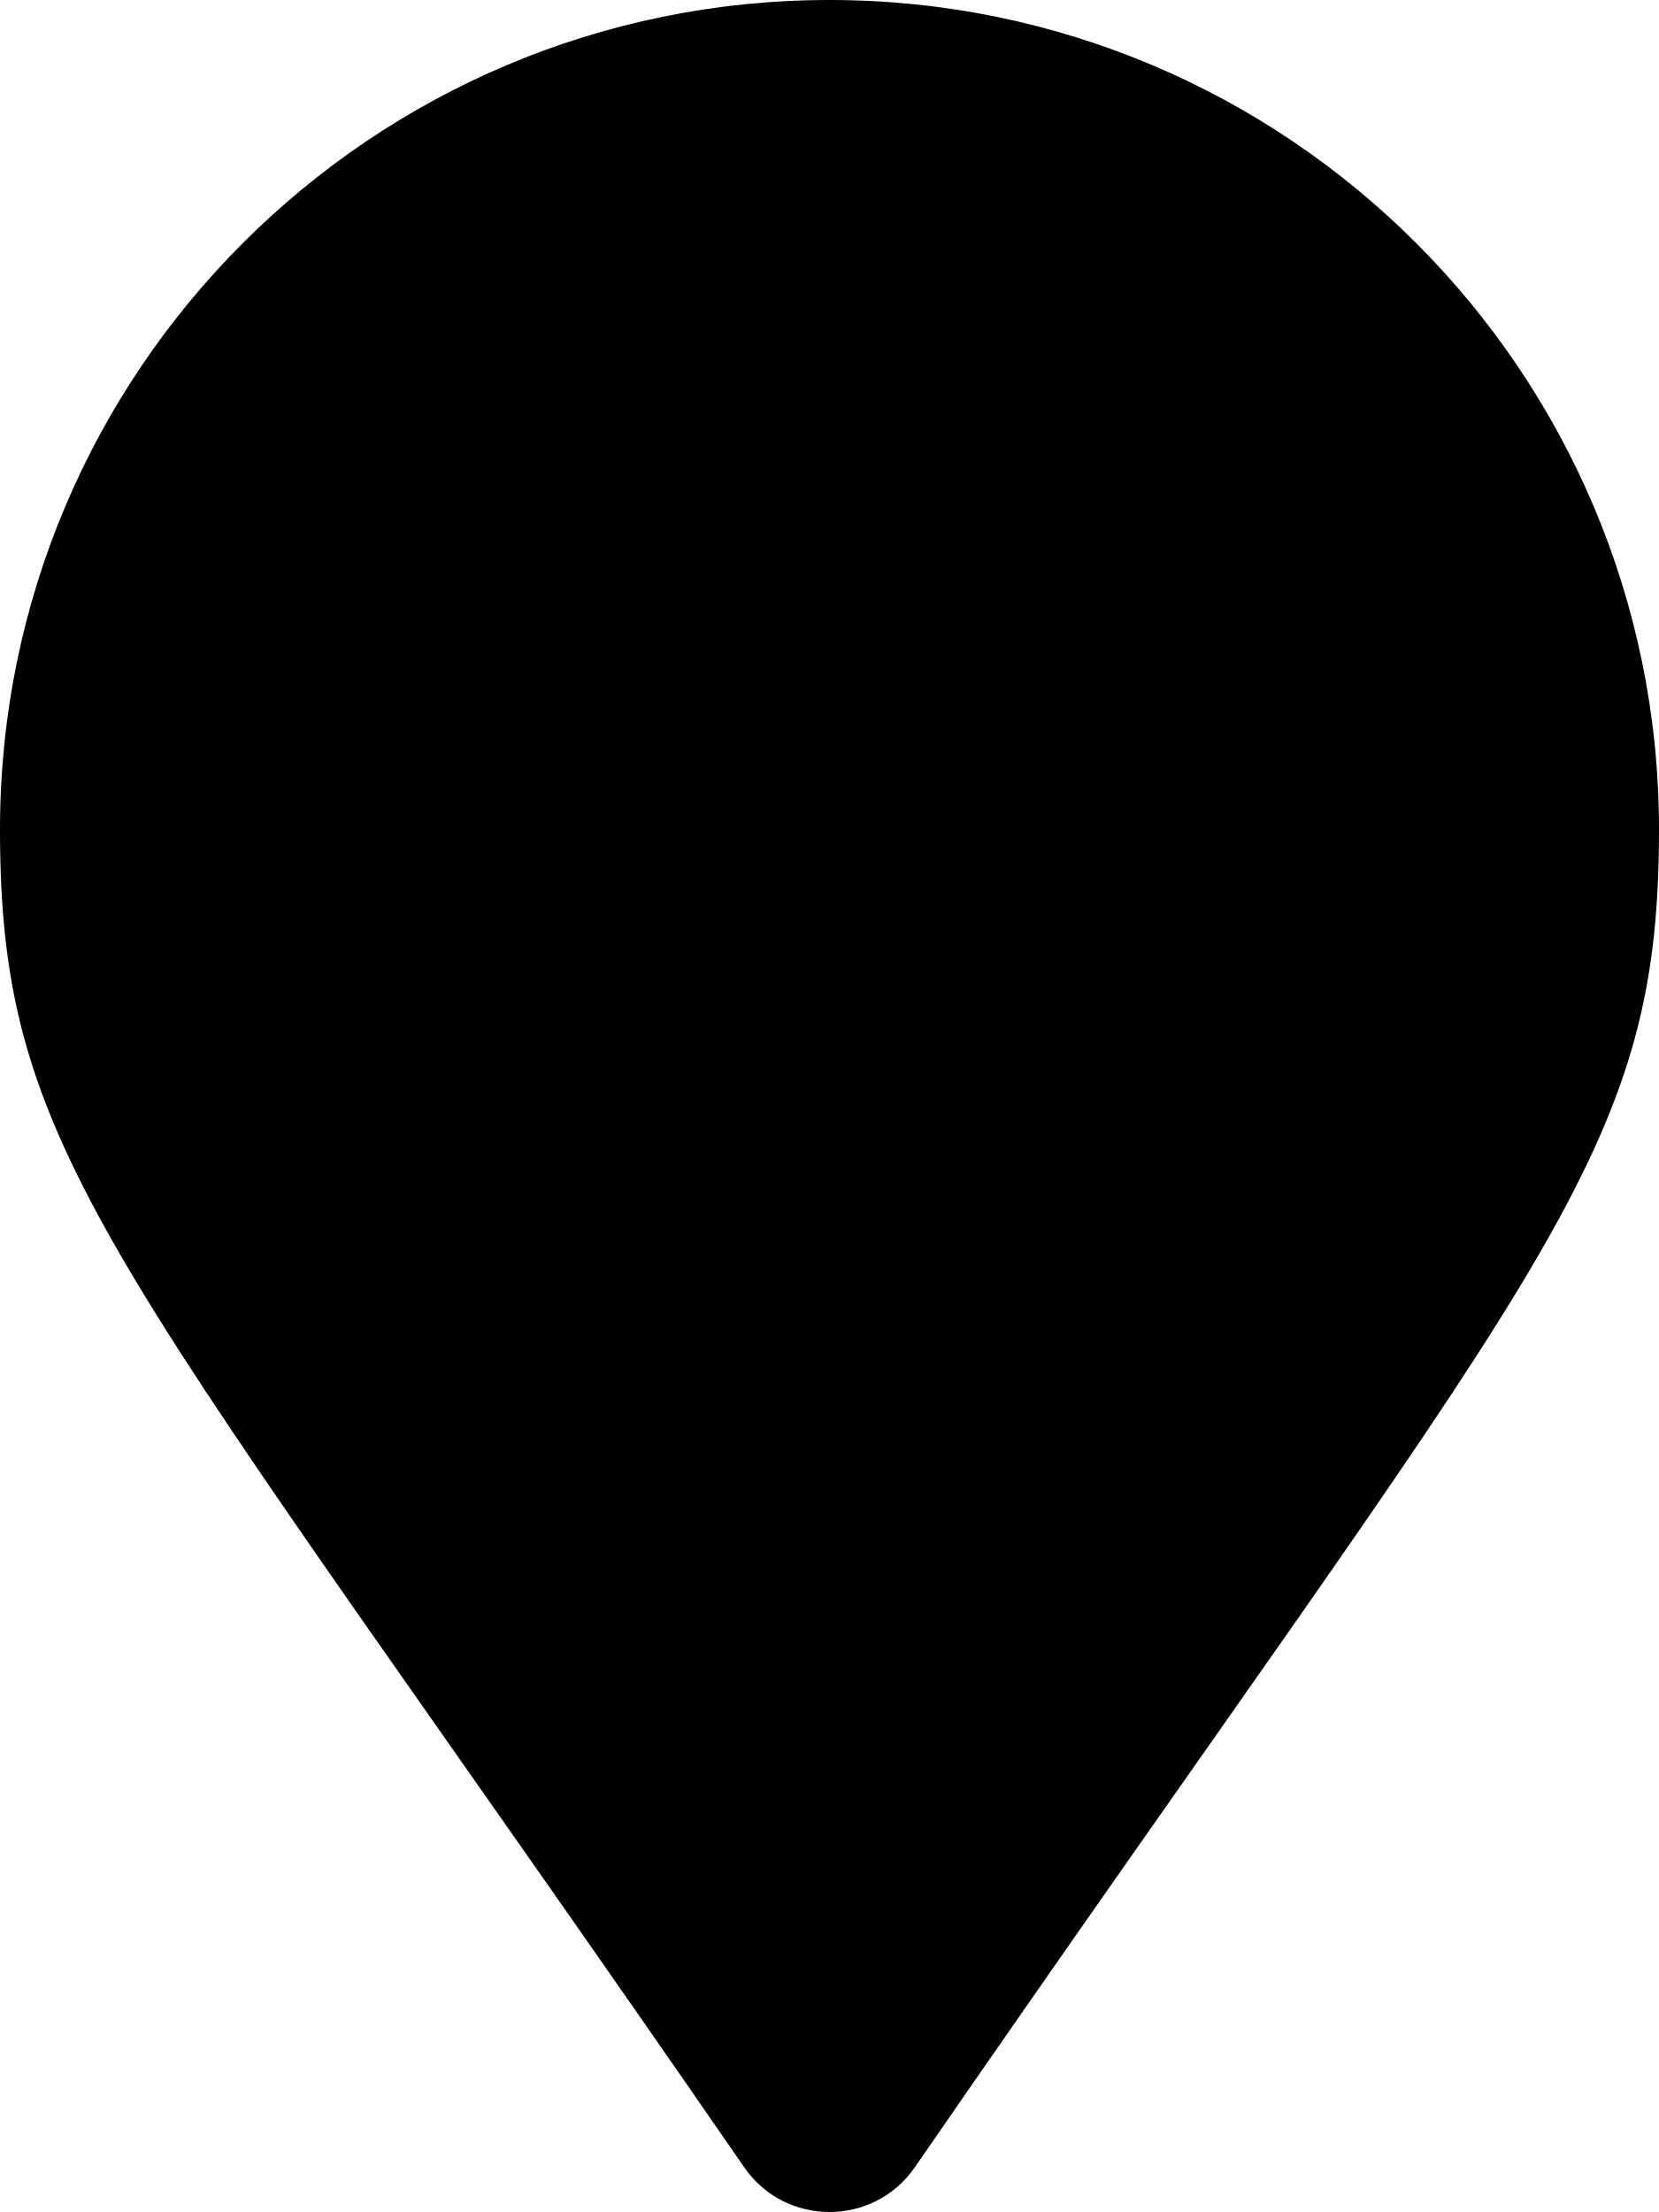
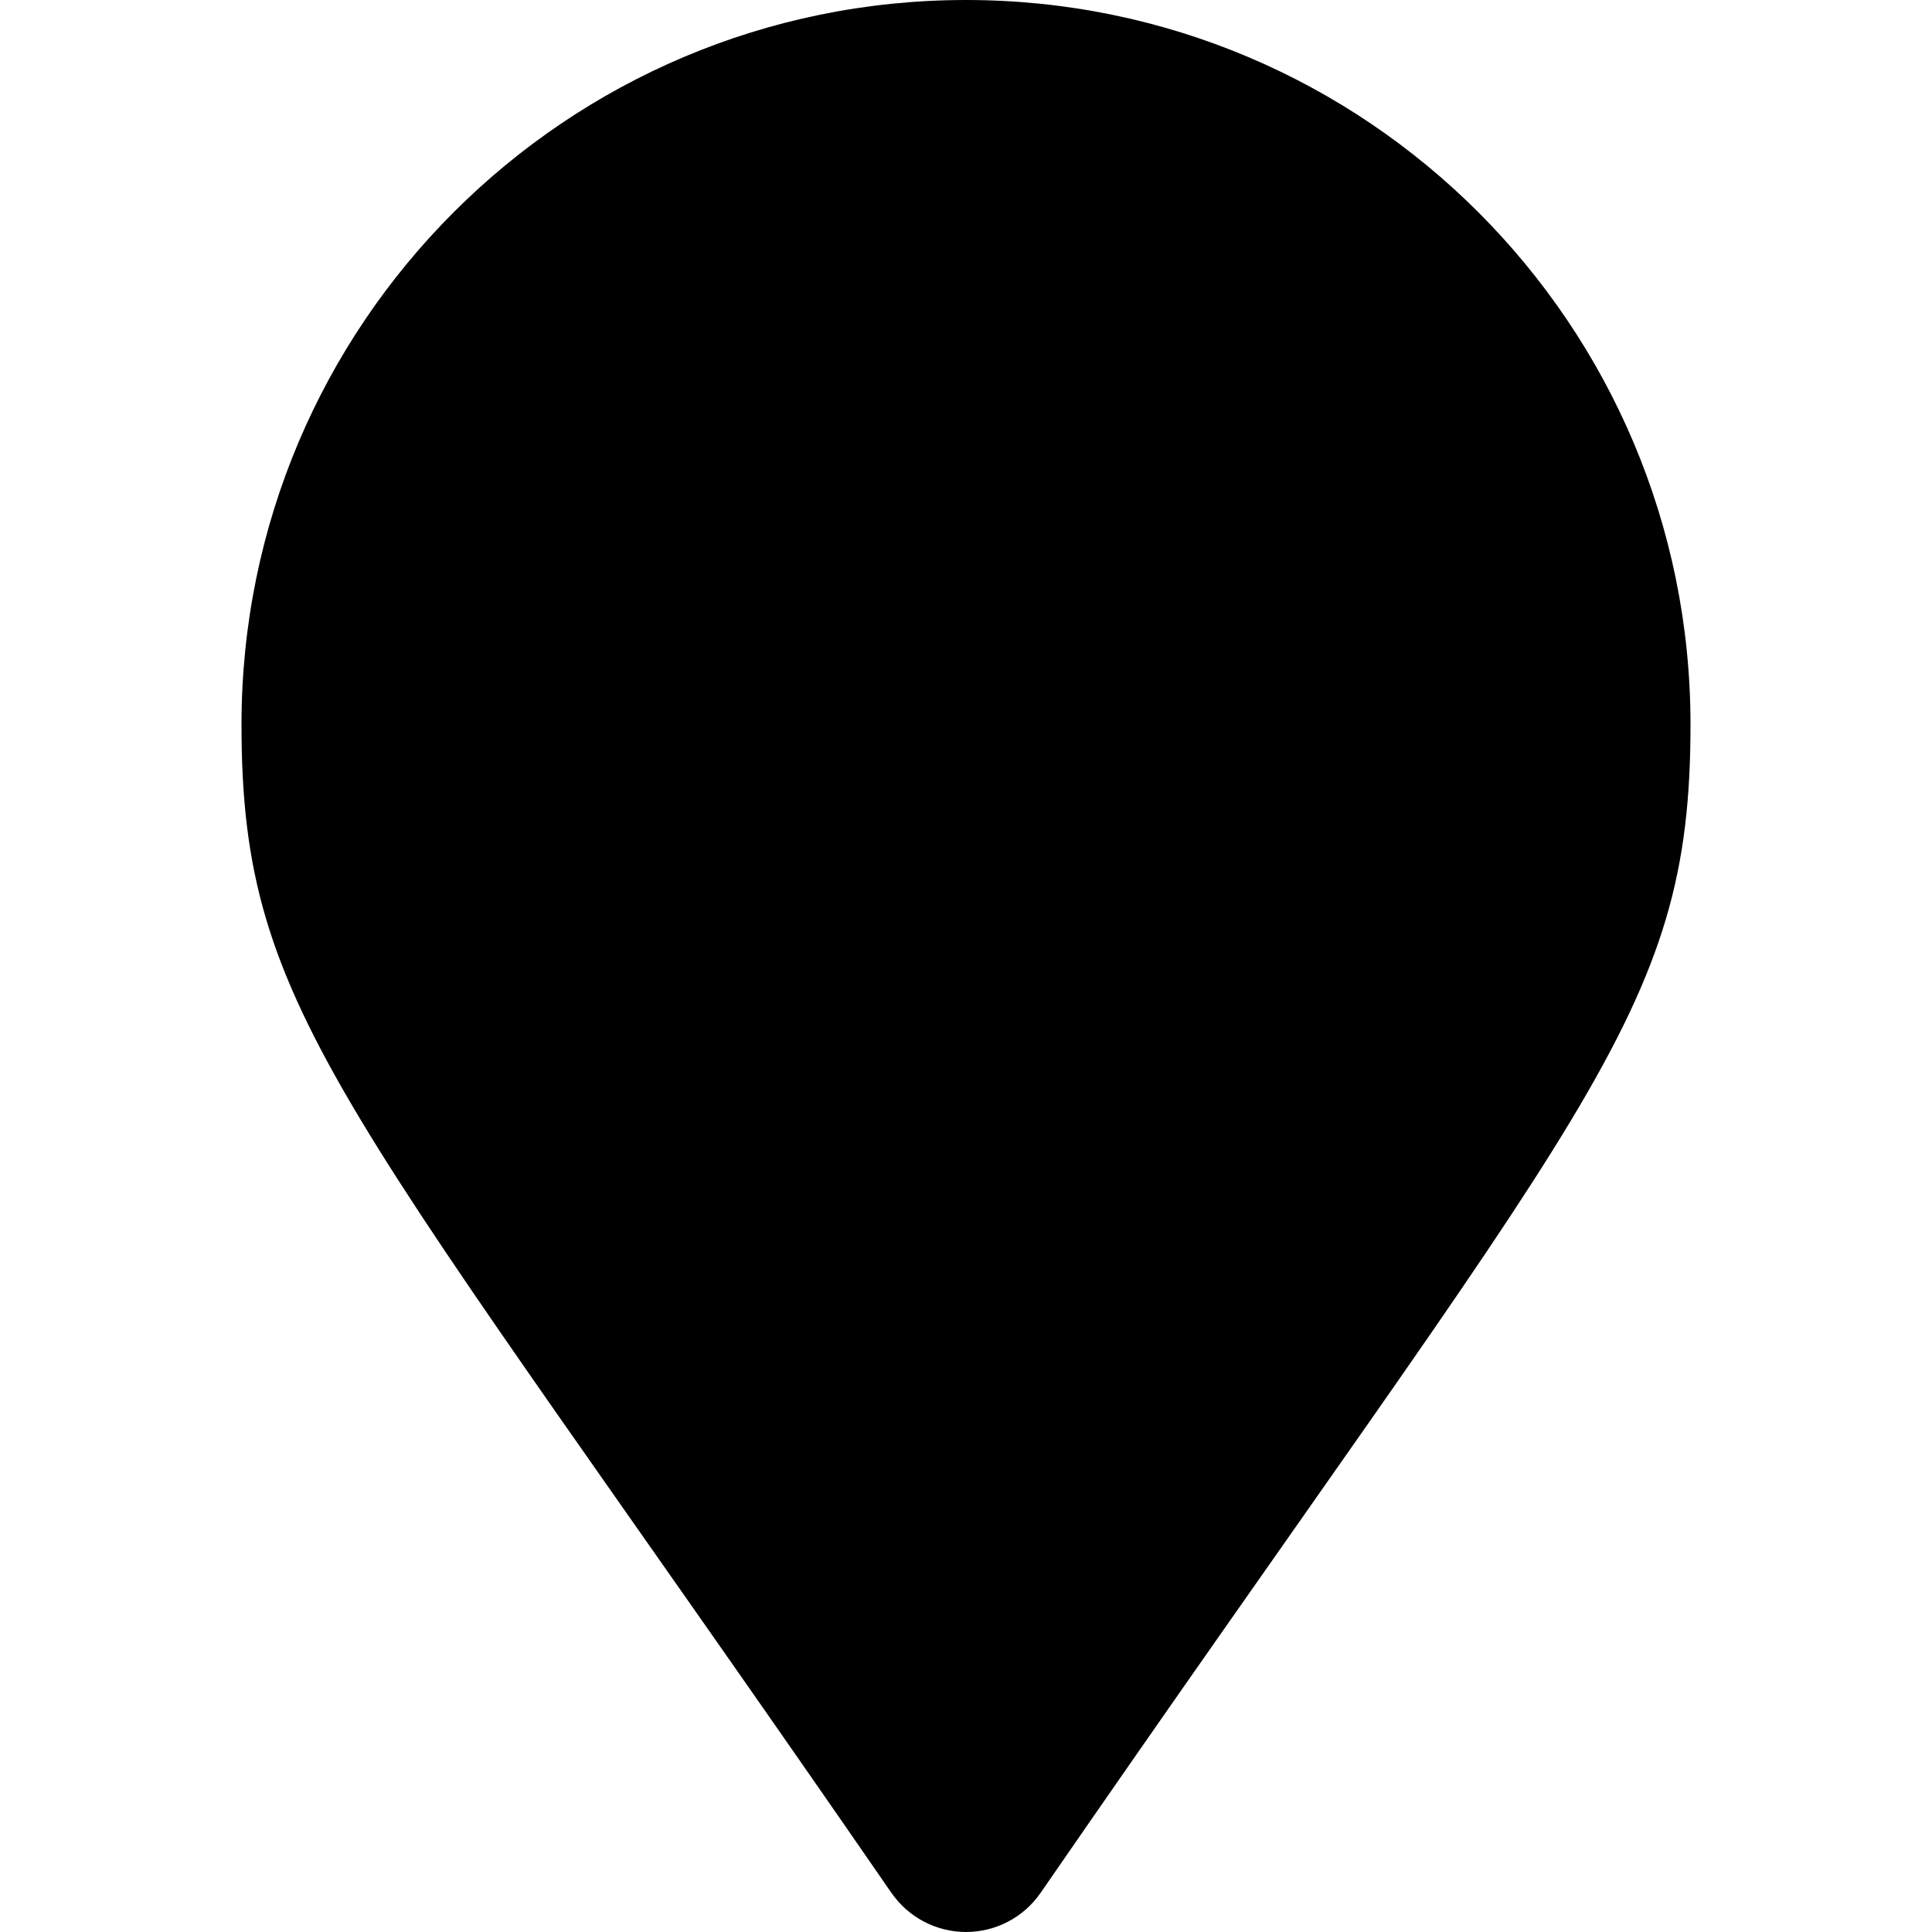
- <svg xmlns="http://www.w3.org/2000/svg" aria-hidden="true" focusable="false" data-prefix="fas" data-icon="map-marker" class="svg-inline--fa fa-map-marker fa-w-12" role="img" viewBox="0 0 384 512">
-   <path d="M172.268 501.67C26.97 291.031 0 269.413 0 192 0 85.961 85.961 0 192 0s192 85.961 192 192c0 77.413-26.97 99.031-172.268 309.67-9.535 13.774-29.93 13.773-39.464 0z" />
+ <svg xmlns="http://www.w3.org/2000/svg" width="40" height="40" viewBox="0 0 40 40">
+   <defs>
+     <style>.a{fill:none;}</style>
+   </defs>
+   <g transform="translate(-1381 -231)">
+     <rect class="a" width="40" height="40" transform="translate(1381 231)" />
+     <path d="M13.458,39.193C2.107,22.737,0,21.048,0,15a15,15,0,0,1,30,0c0,6.048-2.107,7.737-13.458,24.193a1.876,1.876,0,0,1-3.083,0Z" transform="translate(1386 231)" />
+   </g>
</svg>
